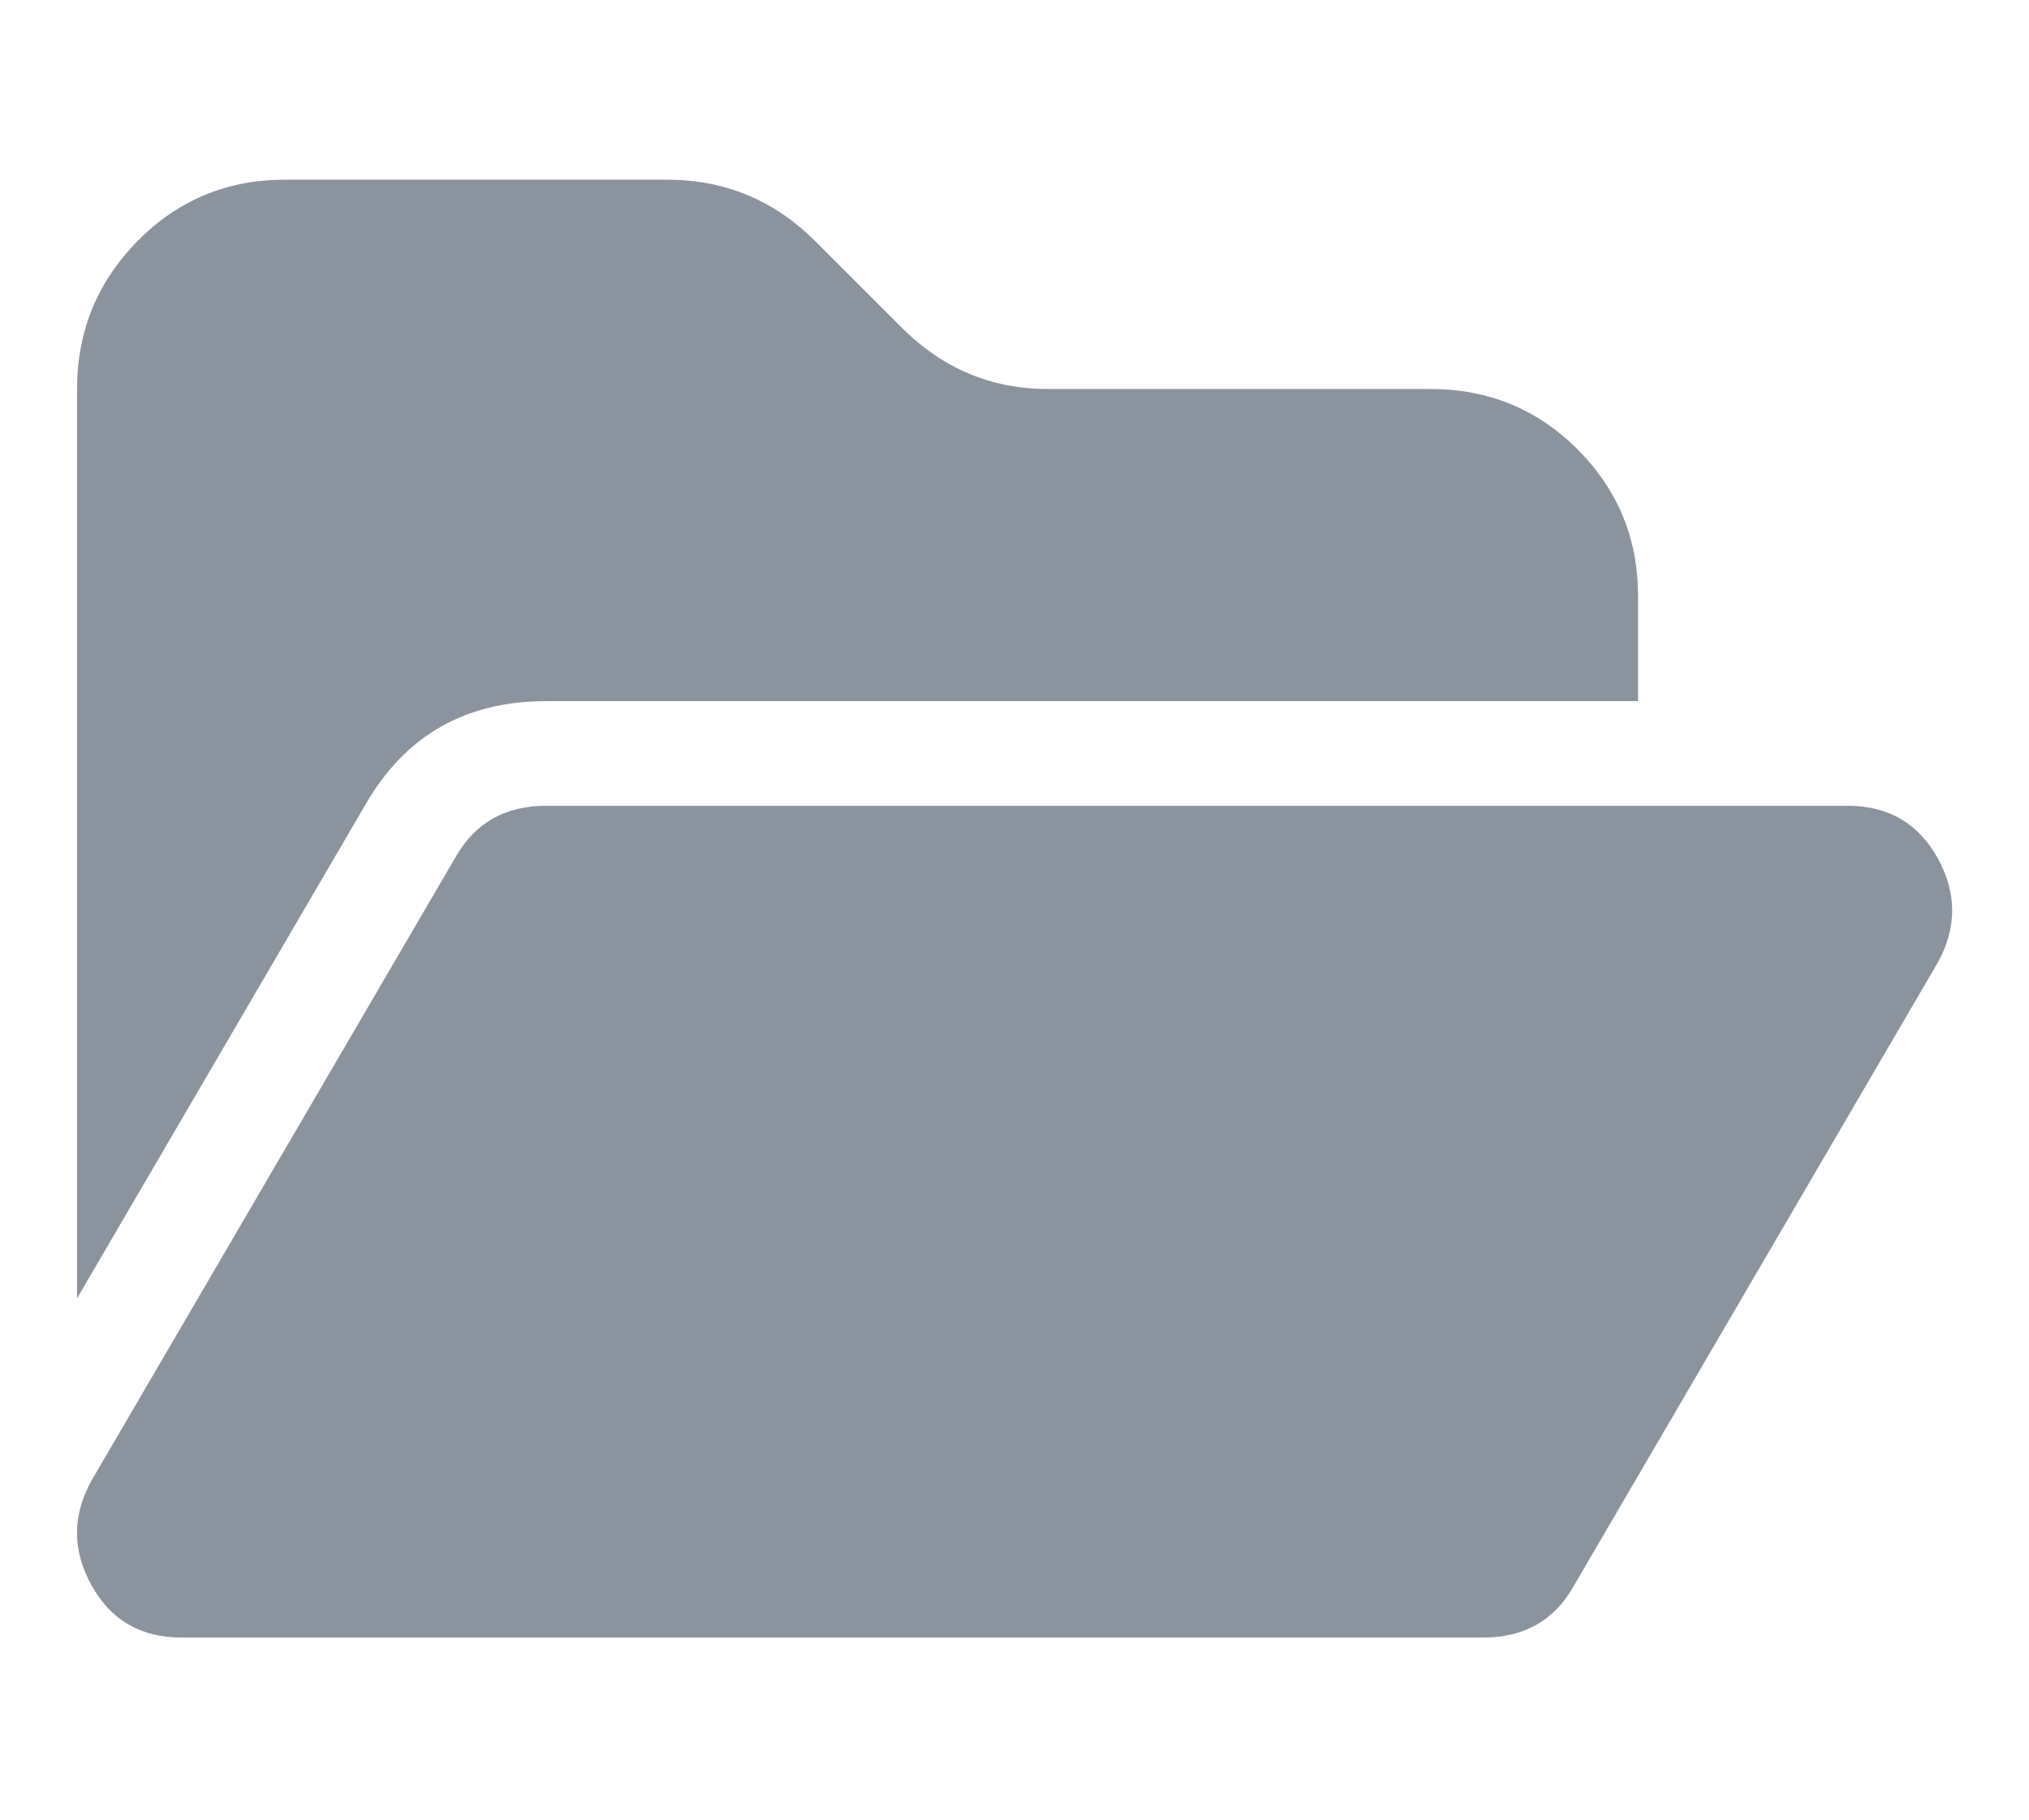
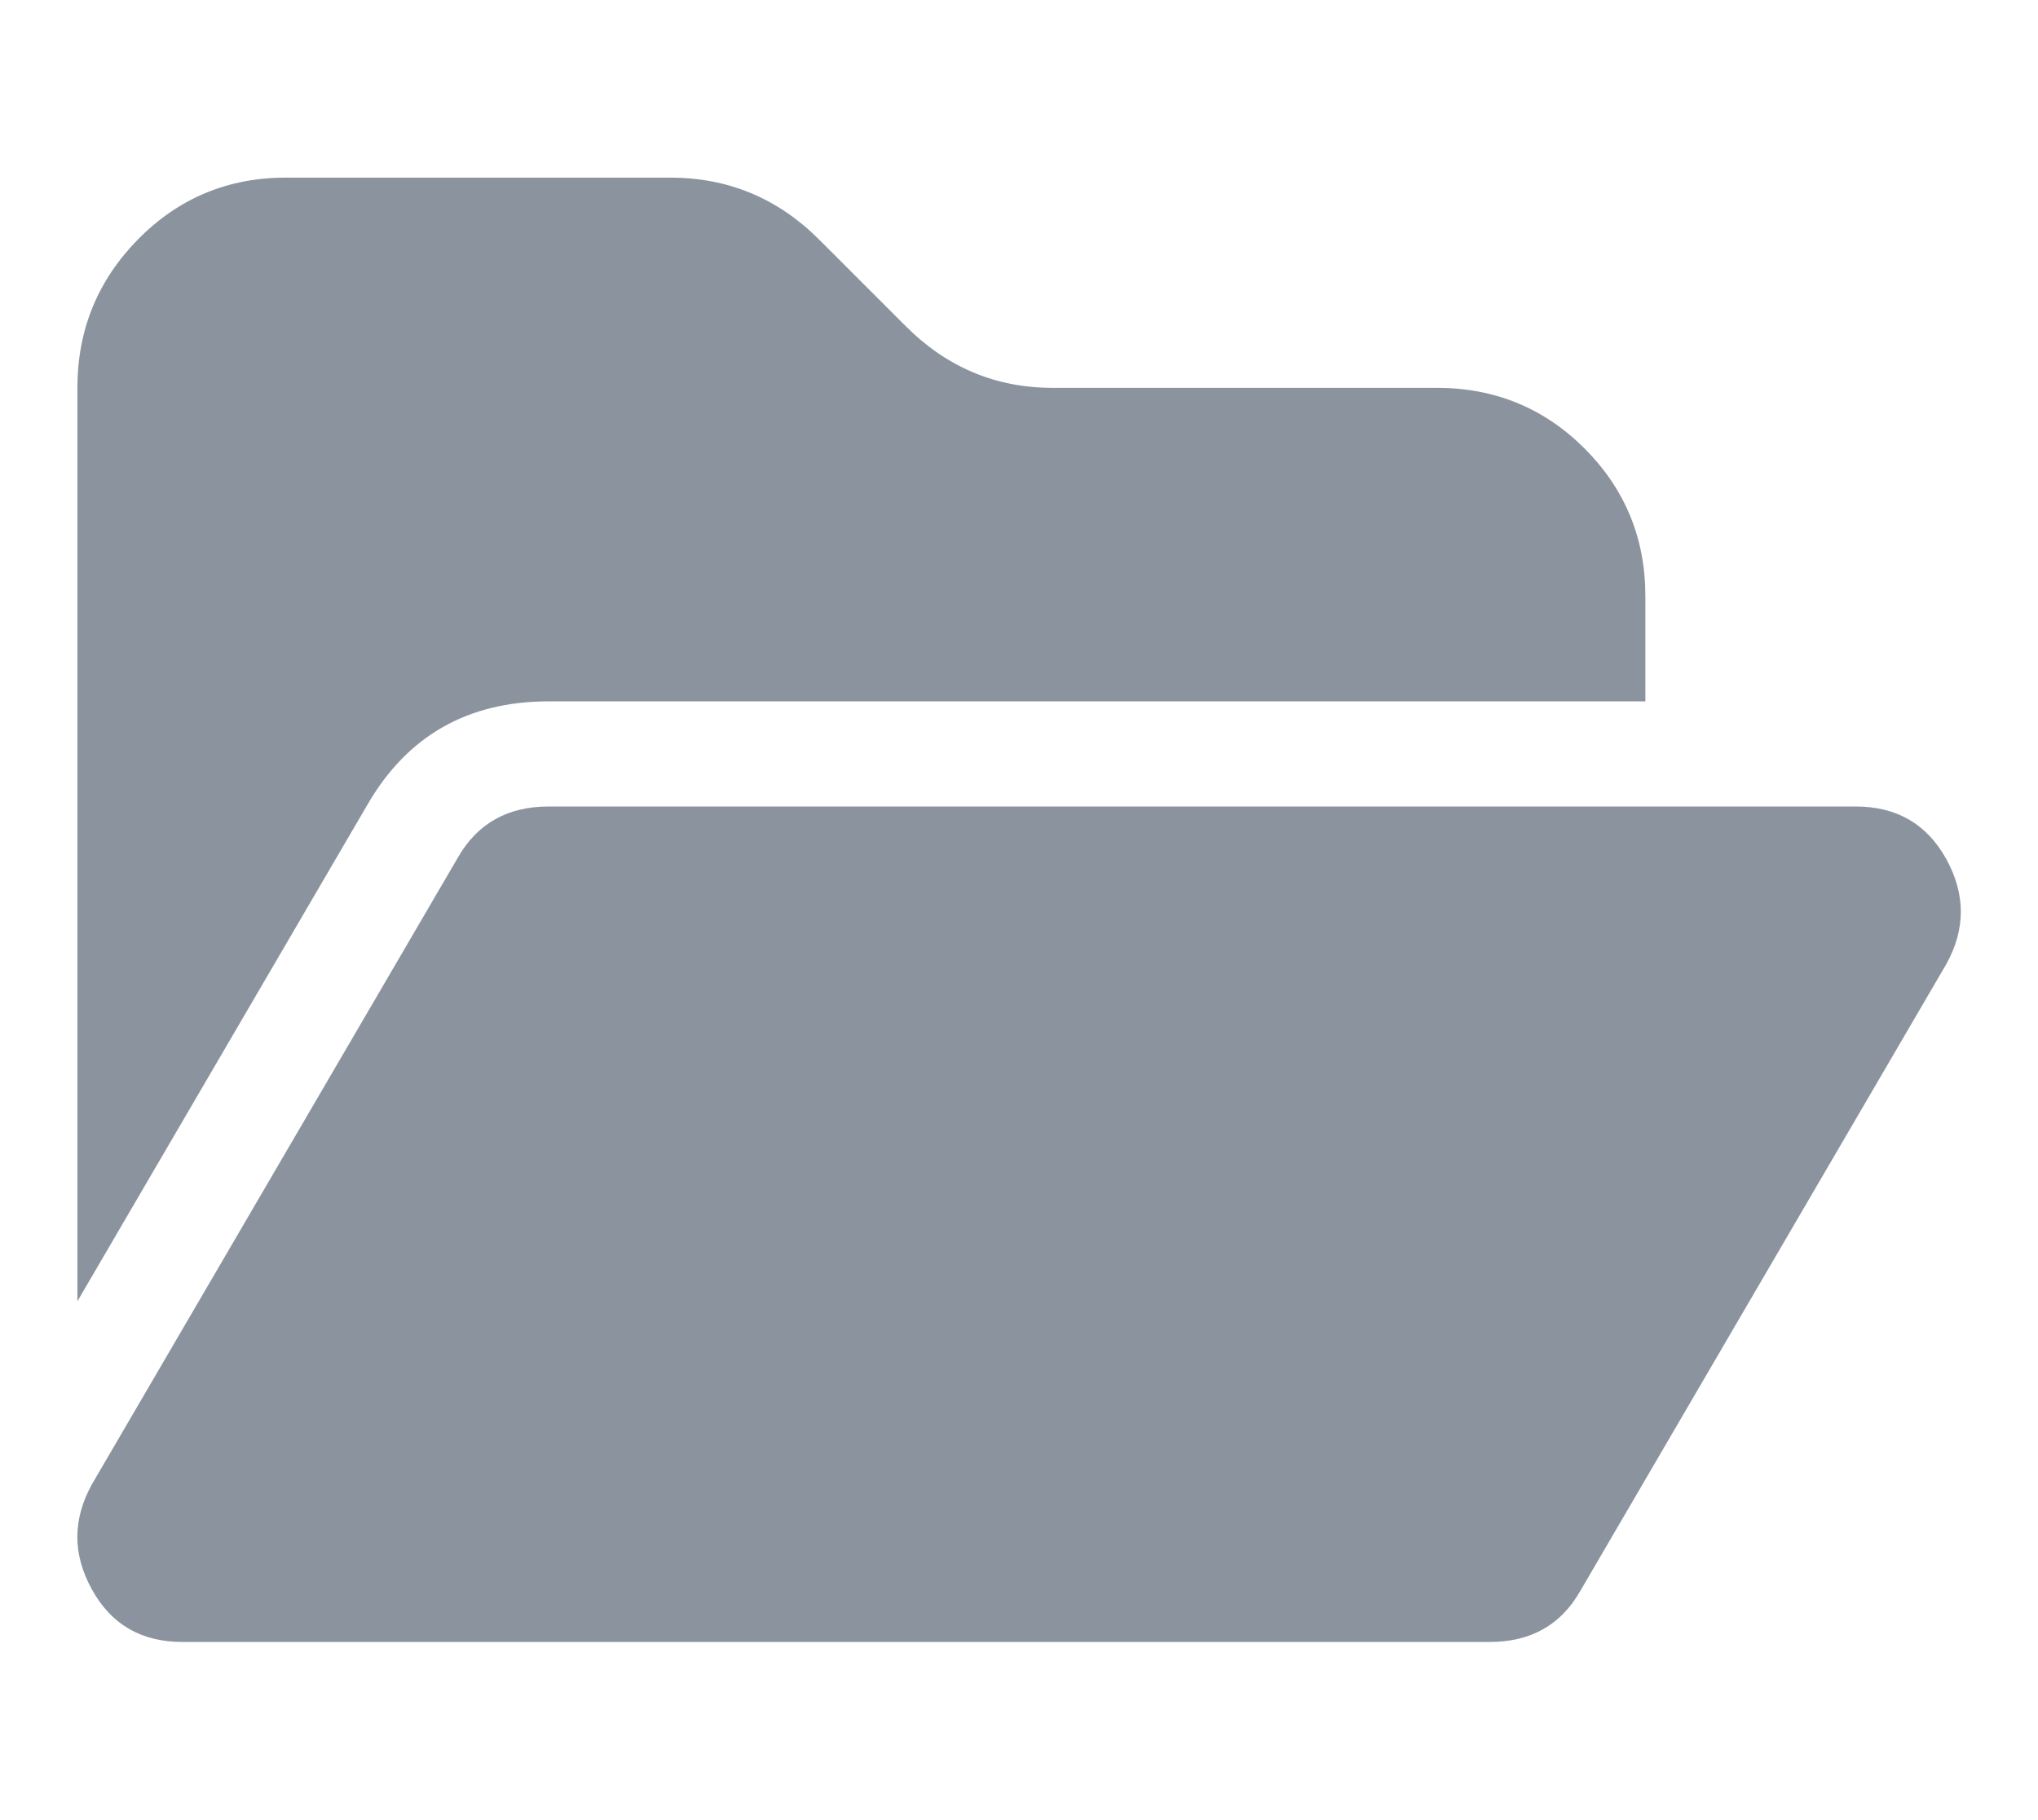
- <svg xmlns="http://www.w3.org/2000/svg" viewBox="-4.27 15.64 112.43 100.83" height="20" role="img" aria-label="folder-open">
+ <svg xmlns="http://www.w3.org/2000/svg" viewBox="-4.27 15.8 112.43 100.4" height="20" role="img" aria-label="folder-open">
  <path fill="#8b949e" fill-rule="evenodd" d="M16 60.2L0 87.6L0 37.2C0 34 1.12 31.27 3.35 29C5.58 26.74 8.3 25.6 11.5 25.6L32.7 25.6C35.9 25.6 38.63 26.74 40.9 29L45.7 33.8C47.97 36.07 50.67 37.2 53.8 37.2L75 37.2C78.2 37.2 80.92 38.32 83.15 40.55C85.38 42.79 86.5 45.5 86.5 48.7L86.5 54.5L26 54.5C21.53 54.5 18.2 56.4 16 60.2ZM21 63.1C22.07 61.24 23.73 60.3 26 60.3L98.1 60.3C100.37 60.3 102.03 61.27 103.1 63.2C104.17 65.14 104.17 67.07 103.1 69L82.9 103.6C81.83 105.47 80.17 106.4 77.9 106.4L5.8 106.4C3.53 106.4 1.87 105.44 0.8 103.5C-0.27 101.57 -0.27 99.64 0.8 97.7Z" />
</svg>
